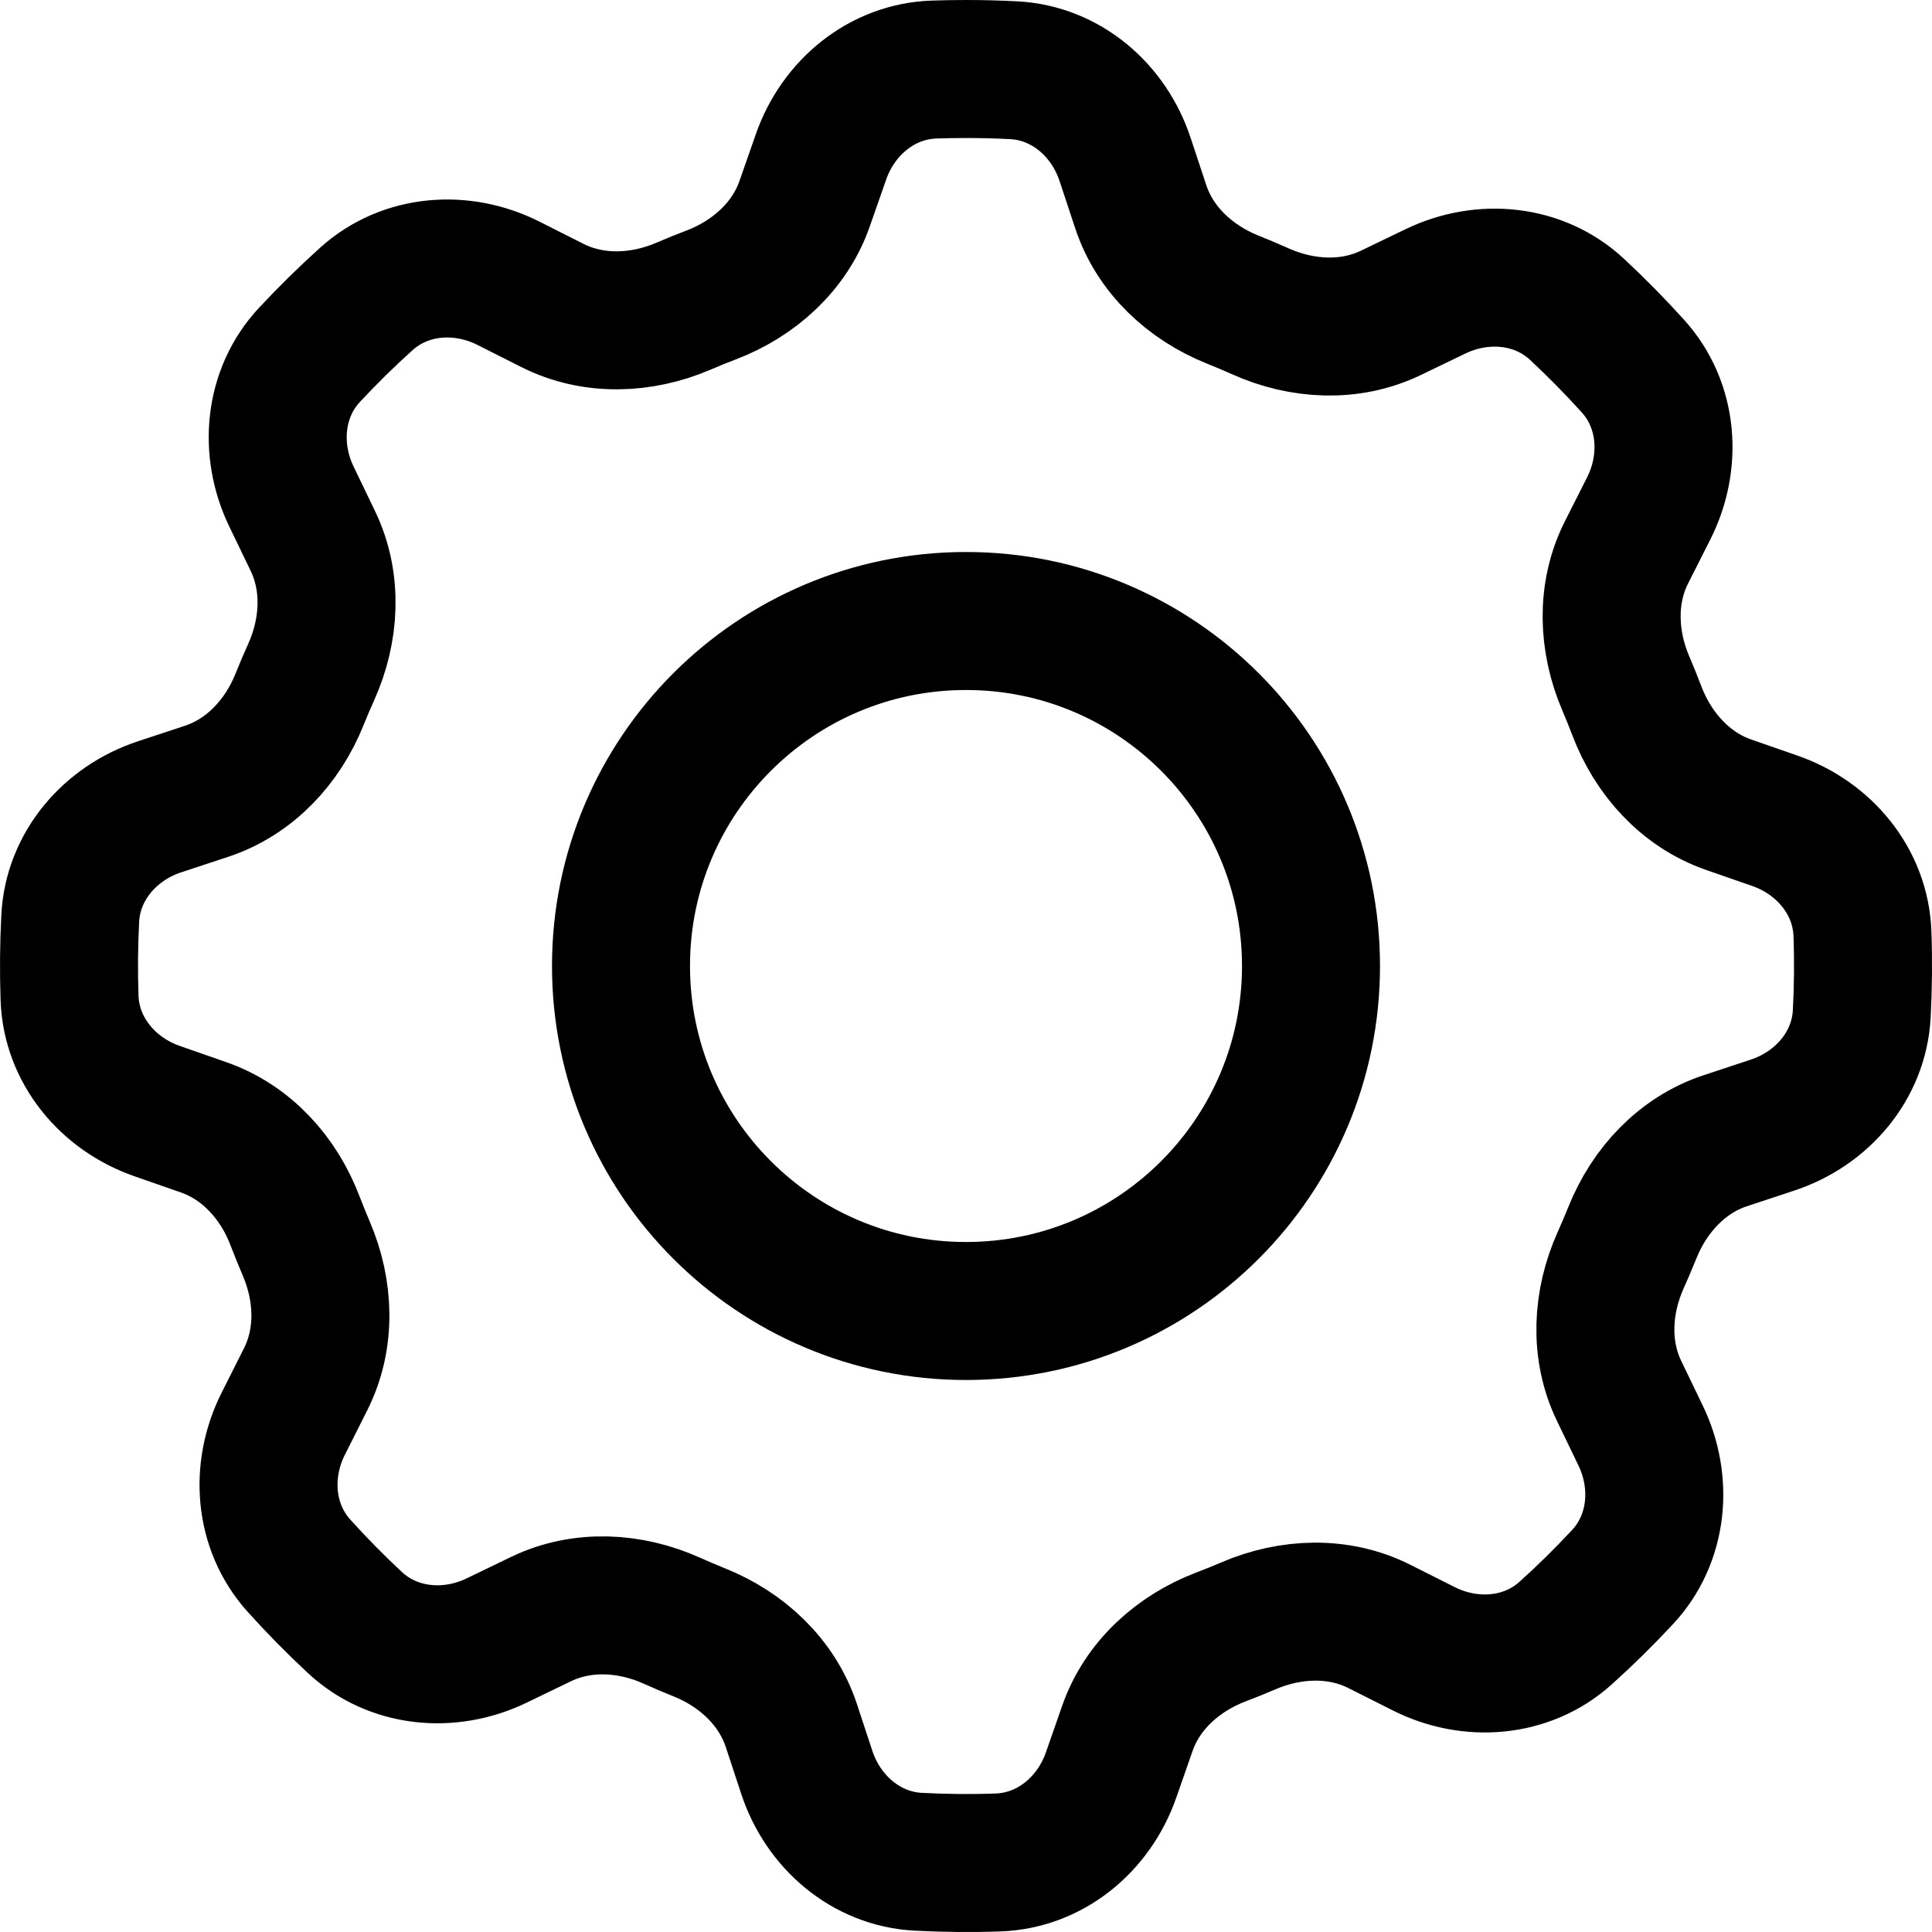
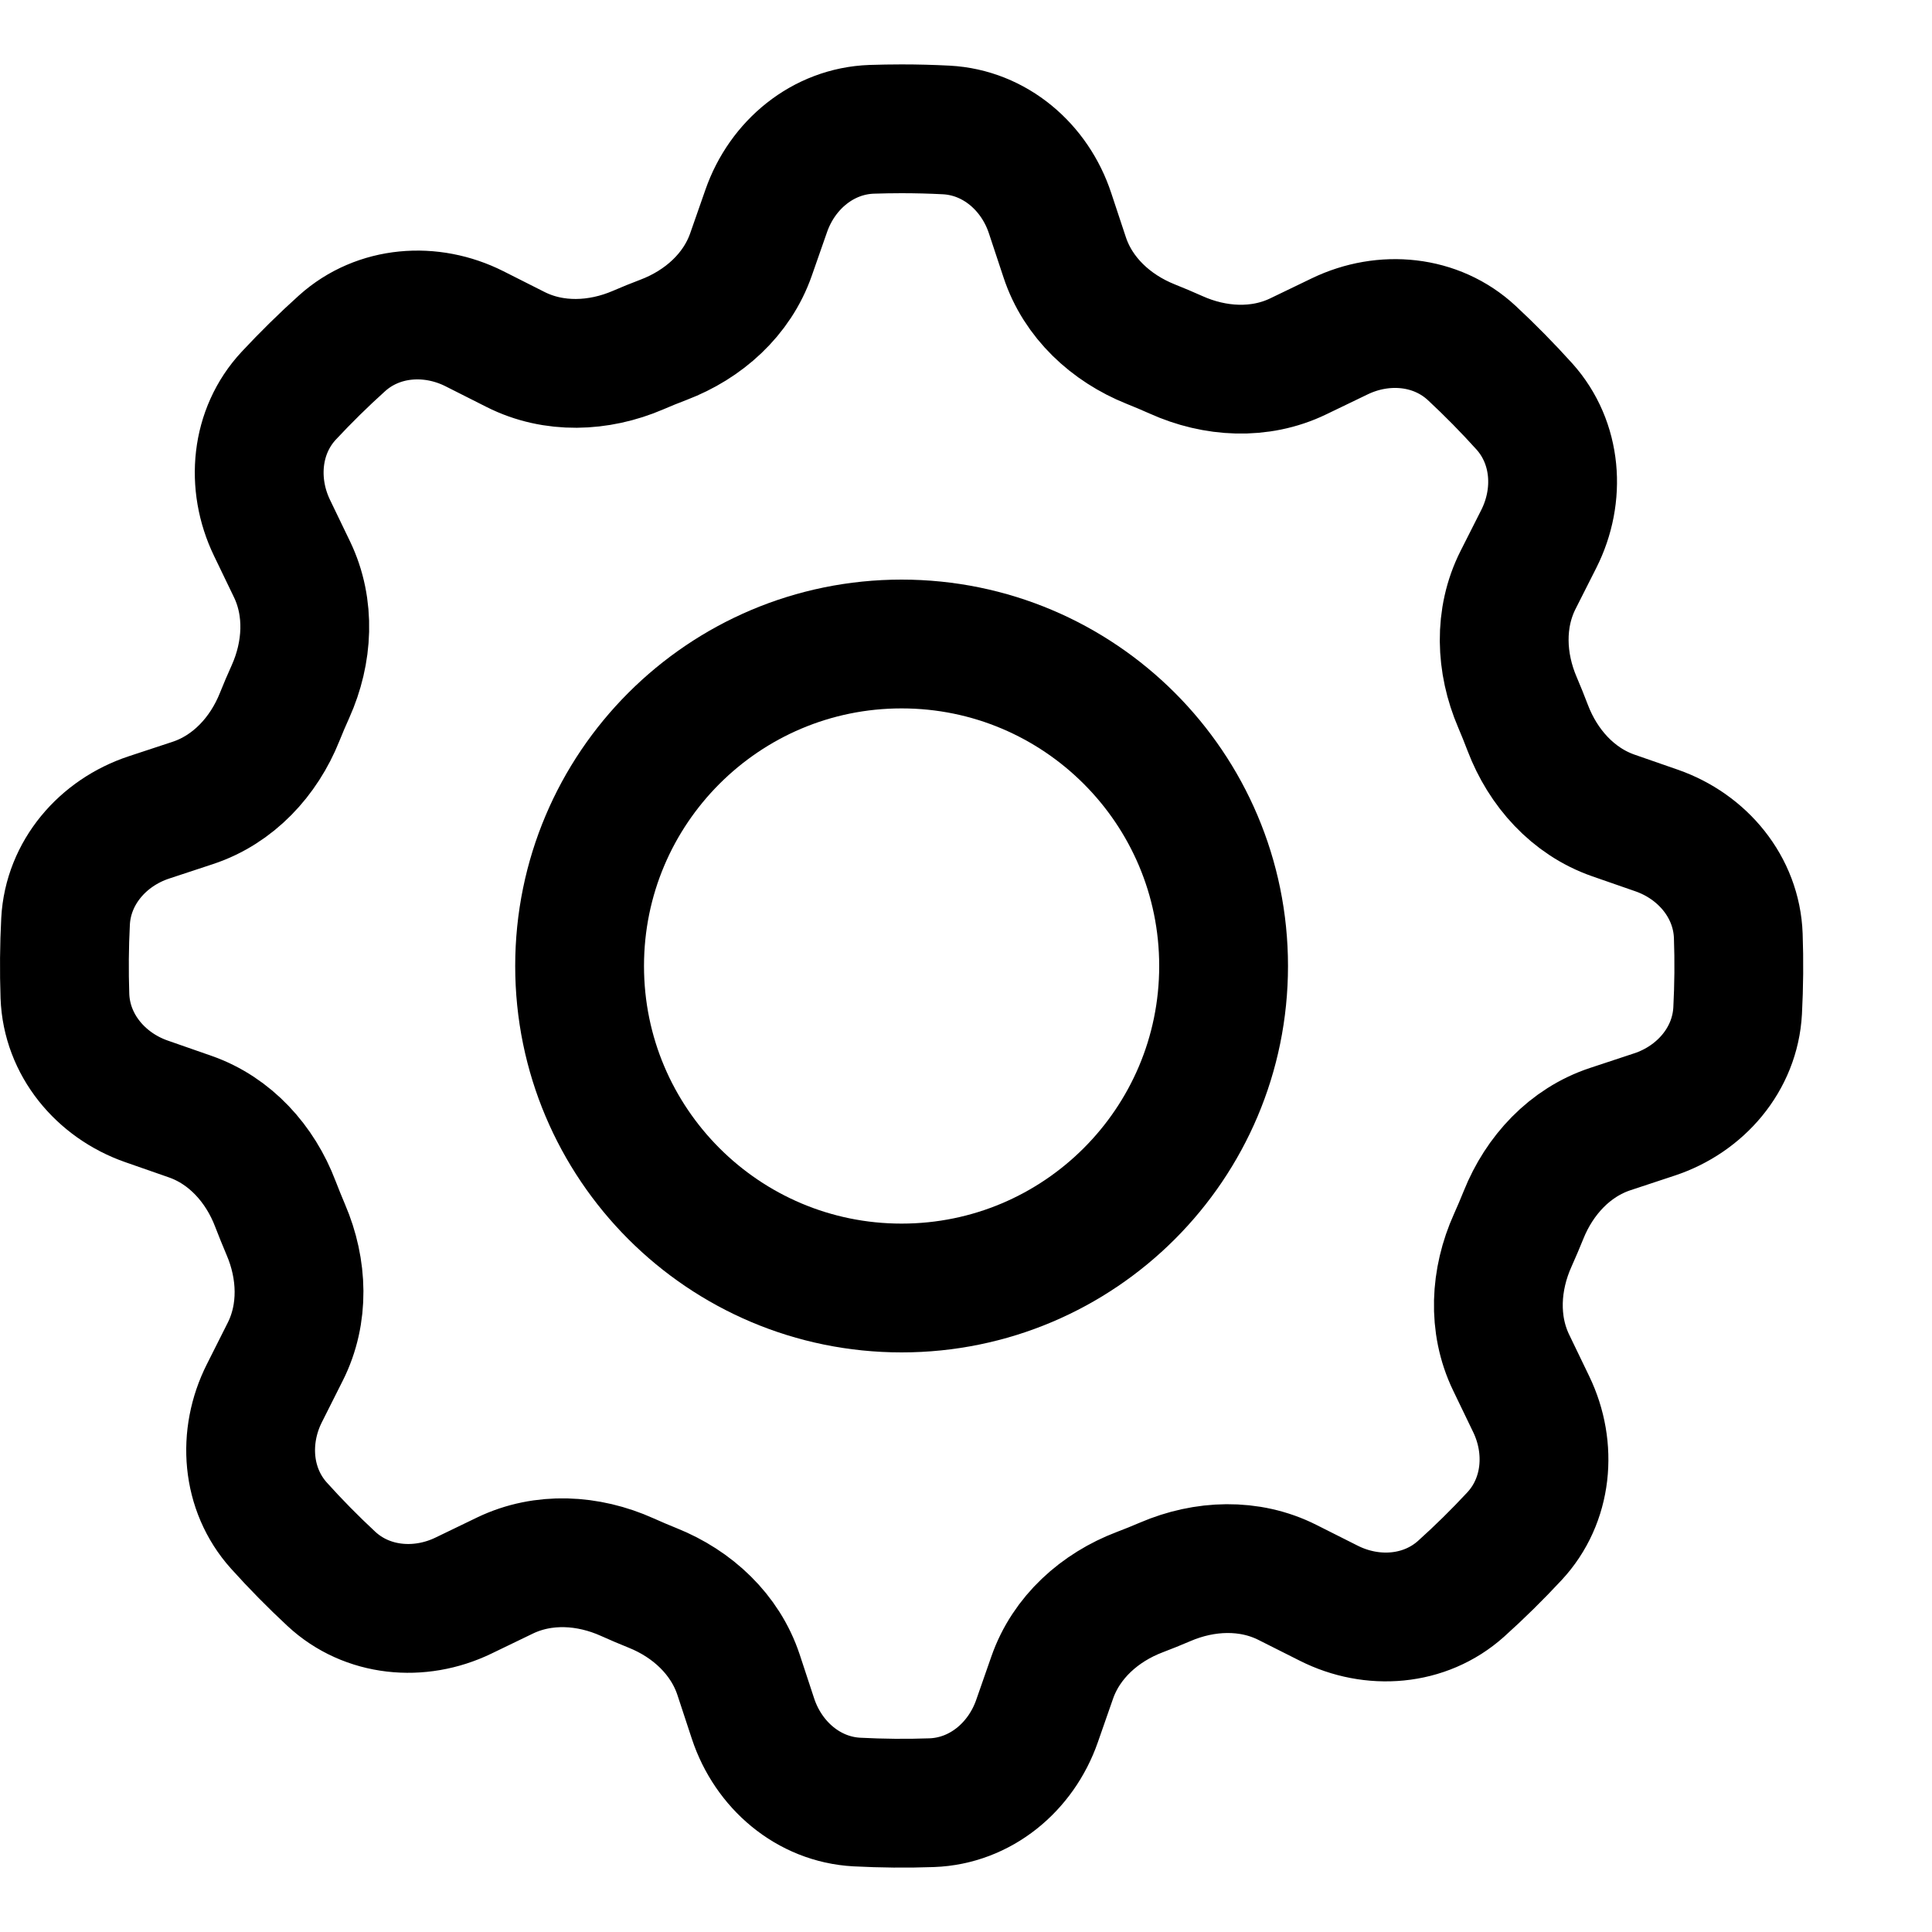
- <svg xmlns="http://www.w3.org/2000/svg" width="28" height="28" viewBox="0 0 28 28" fill="none">
+ <svg xmlns="http://www.w3.org/2000/svg" width="28" height="28" viewBox="0 0 30 28" fill="none">
  <path fill-rule="evenodd" clip-rule="evenodd" d="M14 1C14.233 1 14.464 1.006 14.694 1.018C15.449 1.058 16.07 1.594 16.306 2.312L16.532 2.994C16.739 3.623 17.25 4.095 17.865 4.342C17.998 4.395 18.13 4.451 18.26 4.509C18.865 4.782 19.562 4.822 20.16 4.533L20.805 4.222C21.486 3.894 22.302 3.968 22.855 4.483C23.139 4.747 23.411 5.024 23.671 5.312C24.176 5.875 24.235 6.692 23.895 7.367L23.572 8.006C23.273 8.599 23.301 9.296 23.563 9.906C23.619 10.037 23.672 10.169 23.723 10.303C23.959 10.923 24.424 11.443 25.051 11.662L25.724 11.896C26.439 12.145 26.965 12.776 26.992 13.532C27.006 13.919 27.002 14.307 26.982 14.694C26.942 15.448 26.405 16.07 25.688 16.306L25.005 16.532C24.377 16.739 23.904 17.25 23.658 17.864C23.604 17.997 23.548 18.13 23.489 18.261C23.217 18.865 23.177 19.561 23.465 20.158L23.777 20.805C24.105 21.485 24.031 22.302 23.516 22.855C23.252 23.139 22.976 23.411 22.688 23.67C22.125 24.175 21.307 24.235 20.632 23.894L19.994 23.573C19.401 23.273 18.703 23.301 18.093 23.563C17.962 23.619 17.83 23.673 17.697 23.723C17.076 23.959 16.556 24.424 16.338 25.051L16.103 25.724C15.854 26.439 15.224 26.965 14.467 26.992C14.08 27.006 13.693 27.002 13.306 26.982C12.551 26.942 11.93 26.405 11.693 25.688L11.468 25.005C11.26 24.377 10.75 23.904 10.136 23.658C10.002 23.604 9.87 23.548 9.739 23.489C9.134 23.217 8.439 23.177 7.841 23.465L7.195 23.777C6.515 24.105 5.698 24.031 5.145 23.516C4.861 23.252 4.589 22.976 4.33 22.688C3.825 22.125 3.765 21.307 4.106 20.632L4.428 19.992C4.727 19.4 4.7 18.704 4.438 18.094C4.382 17.962 4.328 17.829 4.276 17.694C4.041 17.075 3.577 16.556 2.951 16.338L2.275 16.102C1.561 15.853 1.035 15.222 1.008 14.466C0.995 14.079 0.998 13.692 1.018 13.306C1.058 12.551 1.595 11.93 2.312 11.693L2.994 11.468C3.623 11.26 4.096 10.749 4.342 10.134C4.395 10.002 4.451 9.87 4.51 9.74C4.782 9.135 4.822 8.438 4.534 7.84L4.223 7.195C3.895 6.514 3.969 5.697 4.484 5.144C4.748 4.861 5.024 4.589 5.312 4.33C5.875 3.824 6.693 3.765 7.368 4.105L8.006 4.427C8.599 4.726 9.297 4.699 9.907 4.437C10.038 4.38 10.17 4.327 10.304 4.276C10.924 4.04 11.444 3.576 11.662 2.95L11.898 2.275C12.147 1.56 12.778 1.035 13.534 1.008C13.689 1.003 13.845 1 14 1Z" stroke="black" stroke-width="2" stroke-linecap="round" stroke-linejoin="round" />
  <path d="M14 19C16.761 19 19 16.761 19 14C19 11.239 16.761 9 14 9C11.239 9 9 11.239 9 14C9 16.761 11.239 19 14 19Z" stroke="black" stroke-width="2" stroke-linecap="round" stroke-linejoin="round" />
</svg>
